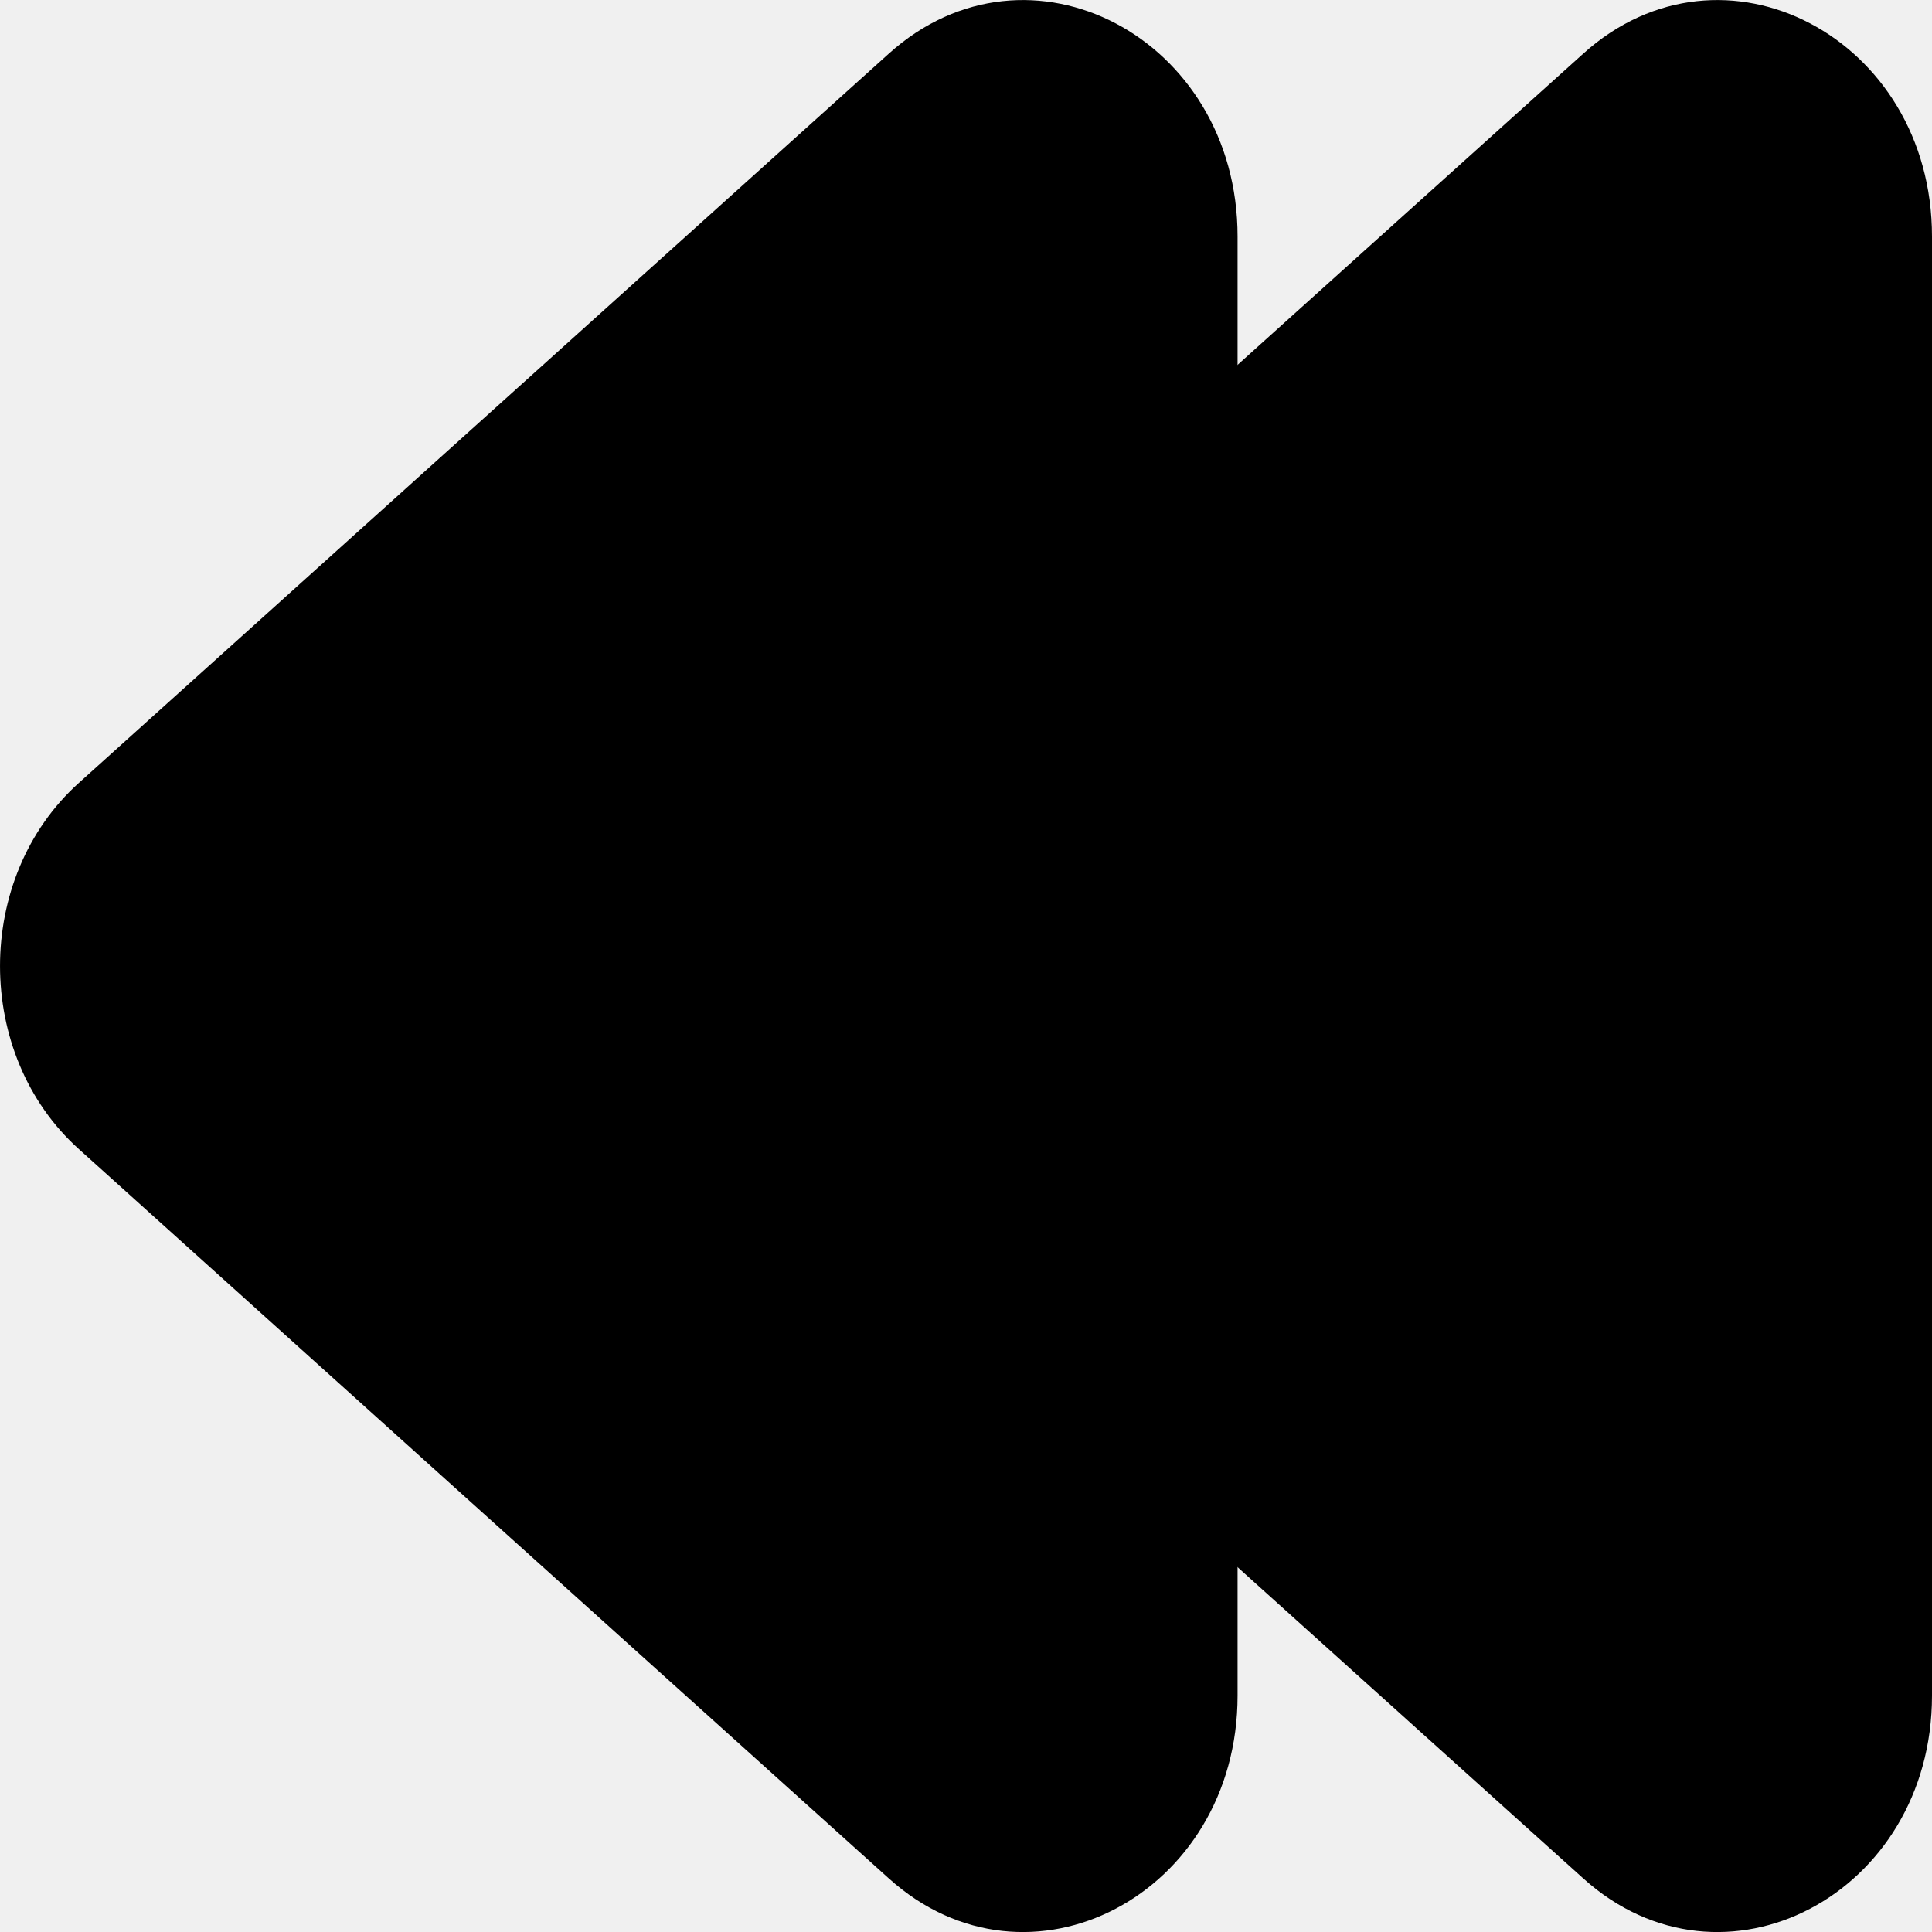
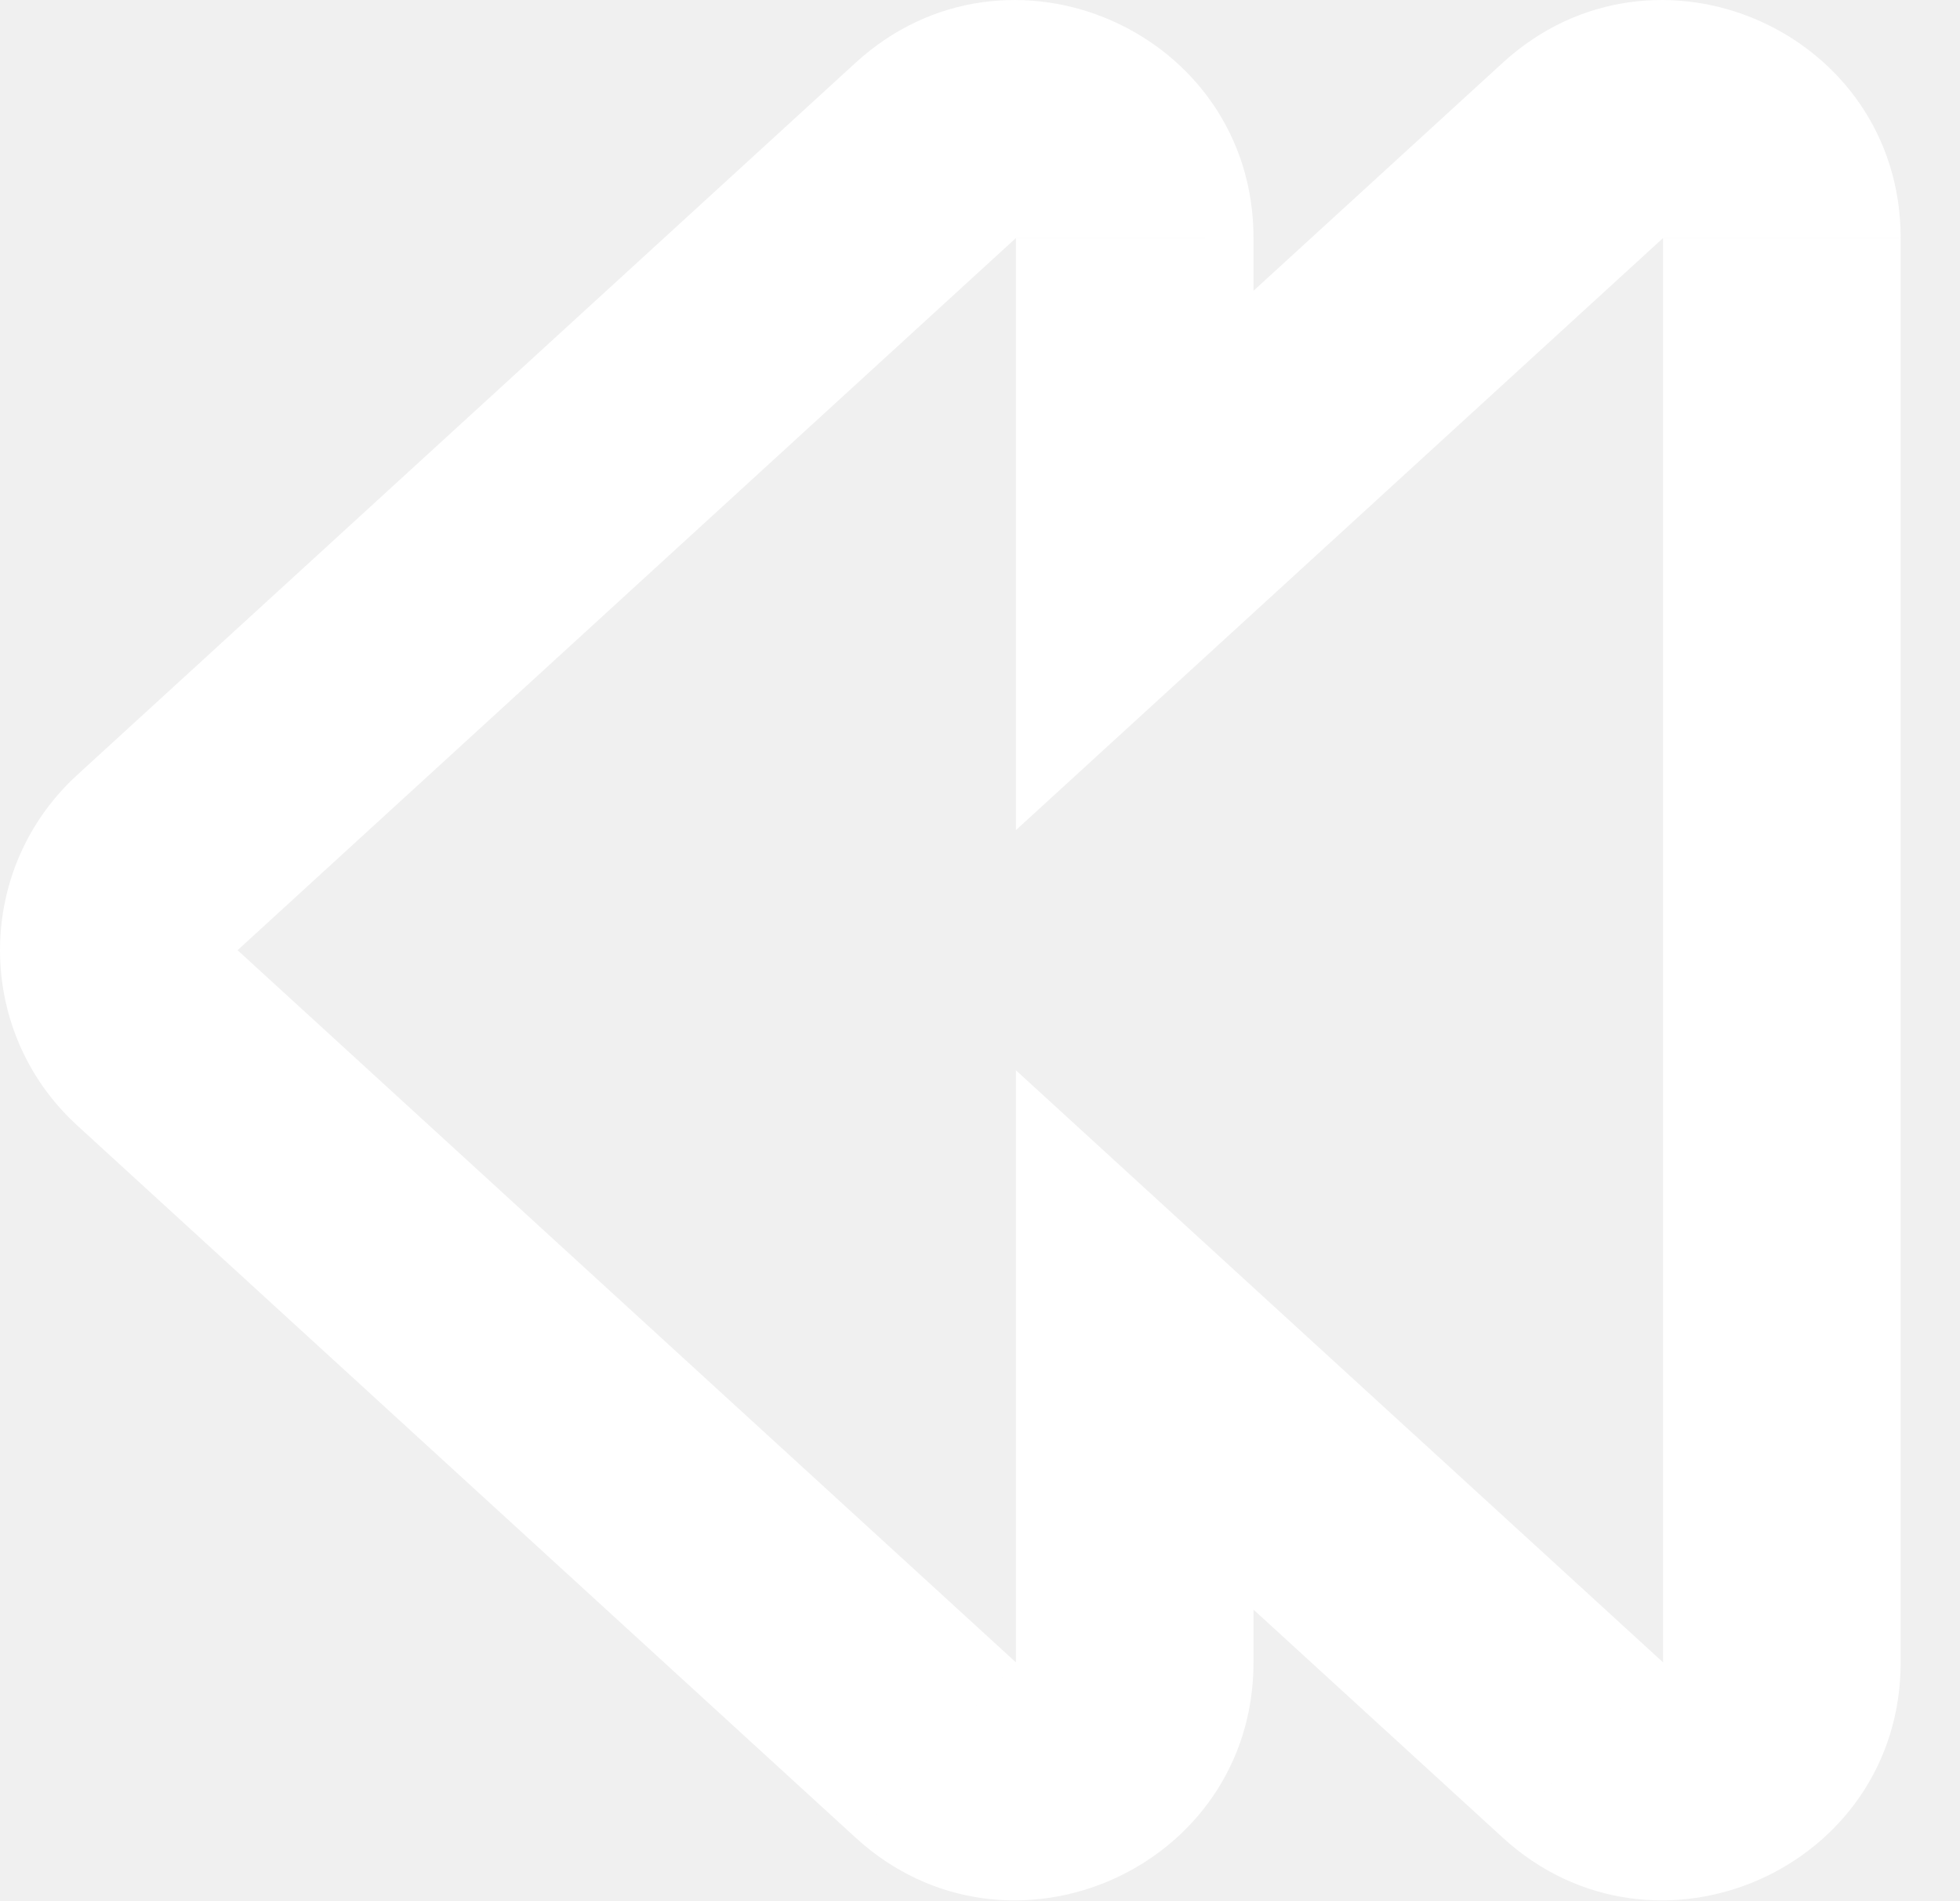
- <svg xmlns="http://www.w3.org/2000/svg" viewBox="0 0 32 32">
-   <g>
-     <path d="m12.805 19.03c-1.737-1.564-1.737-4.496 0-6.06l13.42-12.083c2.312-2.081 5.775-.264 5.775 3.03v24.167c0 3.295-3.463 5.112-5.775 3.03z" />
-     <path d="m1.303 19.03c-1.737-1.564-1.737-4.496 0-6.06l13.42-12.083c2.312-2.081 5.775-.264 5.775 3.03v24.167c0 3.295-3.463 5.112-5.775 3.03z" />
-   </g>
+ <svg xmlns="http://www.w3.org/2000/svg" viewBox="0 0 33 32">
+   <mask id="a" fill="#fff">
+     <path clip-rule="evenodd" d="m1.3 13.049c-1.733 1.586-1.733 4.316 0 5.902l13.105 11.992c2.566 2.348 6.7.528 6.7-2.951v-.888l4.196 3.839c2.566 2.348 6.7.528 6.7-2.951v-23.984c0-3.479-4.134-5.299-6.7-2.951l-4.196 3.839v-.888c0-3.479-4.134-5.299-6.7-2.951z" fill="#fff" fill-rule="evenodd" />
+   </mask>
+   <path d="m1.3 18.951 2.7-2.951zm0-5.902 2.7 2.951zm13.105 17.894 2.7-2.951zm6.7-3.839 2.7-2.951-6.7-6.131v9.082zm4.196 3.839 2.7-2.951zm0-29.886 2.7 2.951v-0zm-4.196 3.839h-4v9.082l6.7-6.131zm-6.7-3.839-2.7-2.951zm-10.405 14.943-5.401-5.902c-3.466 3.171-3.466 8.633 0 11.804zm13.105 11.992-13.105-11.992-5.401 5.902 13.105 11.992zm0 0c0 .019-.001.029-.002.033s-.001.002.001-.003c.001-.005.004-.011.007-.017.003-.006.007-.012.01-.017.006-.009.01-.011.007-.009-.002.001-.004.003-.008.006s-.009.005-.014.007c-.005.002-.01.004-.015.005s-.008.002-.01.002c-.004.001 0-.001.011.001.005.001.012.002.019.004.007.002.013.004.018.006s.005.003.003.001c-.003-.002-.011-.008-.025-.021l-5.401 5.902c5.133 4.697 13.4 1.055 13.4-5.902zm0-.888v.888h8v-.888zm10.896.888-4.196-3.84-5.401 5.902 4.196 3.84zm0 0c0 .019-.001.029-.002.033s-.001.002.001-.003.004-.011.007-.017c.003-.006.007-.012.01-.017.006-.009.01-.011.007-.009-.002.001-.004.003-.008.006-.004.003-.009.005-.014.007-.005.002-.01.004-.015.005s-.008.002-.01.002c-.004.001 0-.001.011.001.006.001.012.002.019.004.007.002.013.004.018.006s.005.003.003.001c-.003-.002-.011-.008-.025-.021l-5.401 5.902c5.133 4.697 13.4 1.055 13.4-5.902zm0-23.984v23.984h8v-23.984zm0-0c.014-.013.023-.019.025-.021.003-.002.002-.001-.003.001-.004.002-.011.004-.018.007-.007.002-.013.003-.019.004-.011.002-.015 0-.011.001.002 0.0.005.001.01.002.005.001.01.003.015.005.005.002.01.005.014.007.004.003.007.005.008.006.003.003-0.0 0-.007-.009-.003-.005-.007-.01-.01-.017-.003-.007-.005-.013-.007-.017-.002-.005-.001-.006-.001-.003.001.003.002.014.002.033h8c0-6.957-8.268-10.599-13.4-5.902zm-4.196 3.839 4.196-3.839-5.401-5.902-4.196 3.839zm-6.7-3.839v.888h8v-.888zm0 0c.014-.013.023-.019.025-.021.003-.002.002-.001-.003.001-.004.002-.011.004-.018.007-.007.002-.013.003-.019.004-.011.002-.015 0-.011.001.002 0.0.005.001.01.002.005.001.01.003.015.005.005.002.01.005.014.007.004.003.007.005.008.006.003.003-0.0 0-.007-.009-.003-.005-.007-.01-.01-.017-.003-.007-.005-.013-.007-.017-.002-.005-.002-.006-.001-.003.001.003.002.014.002.033h8c0-6.957-8.268-10.599-13.4-5.902zm-13.105 11.992 13.105-11.992-5.401-5.902-13.105 11.992z" fill="#fff" mask="url(#a)" />
</svg>
